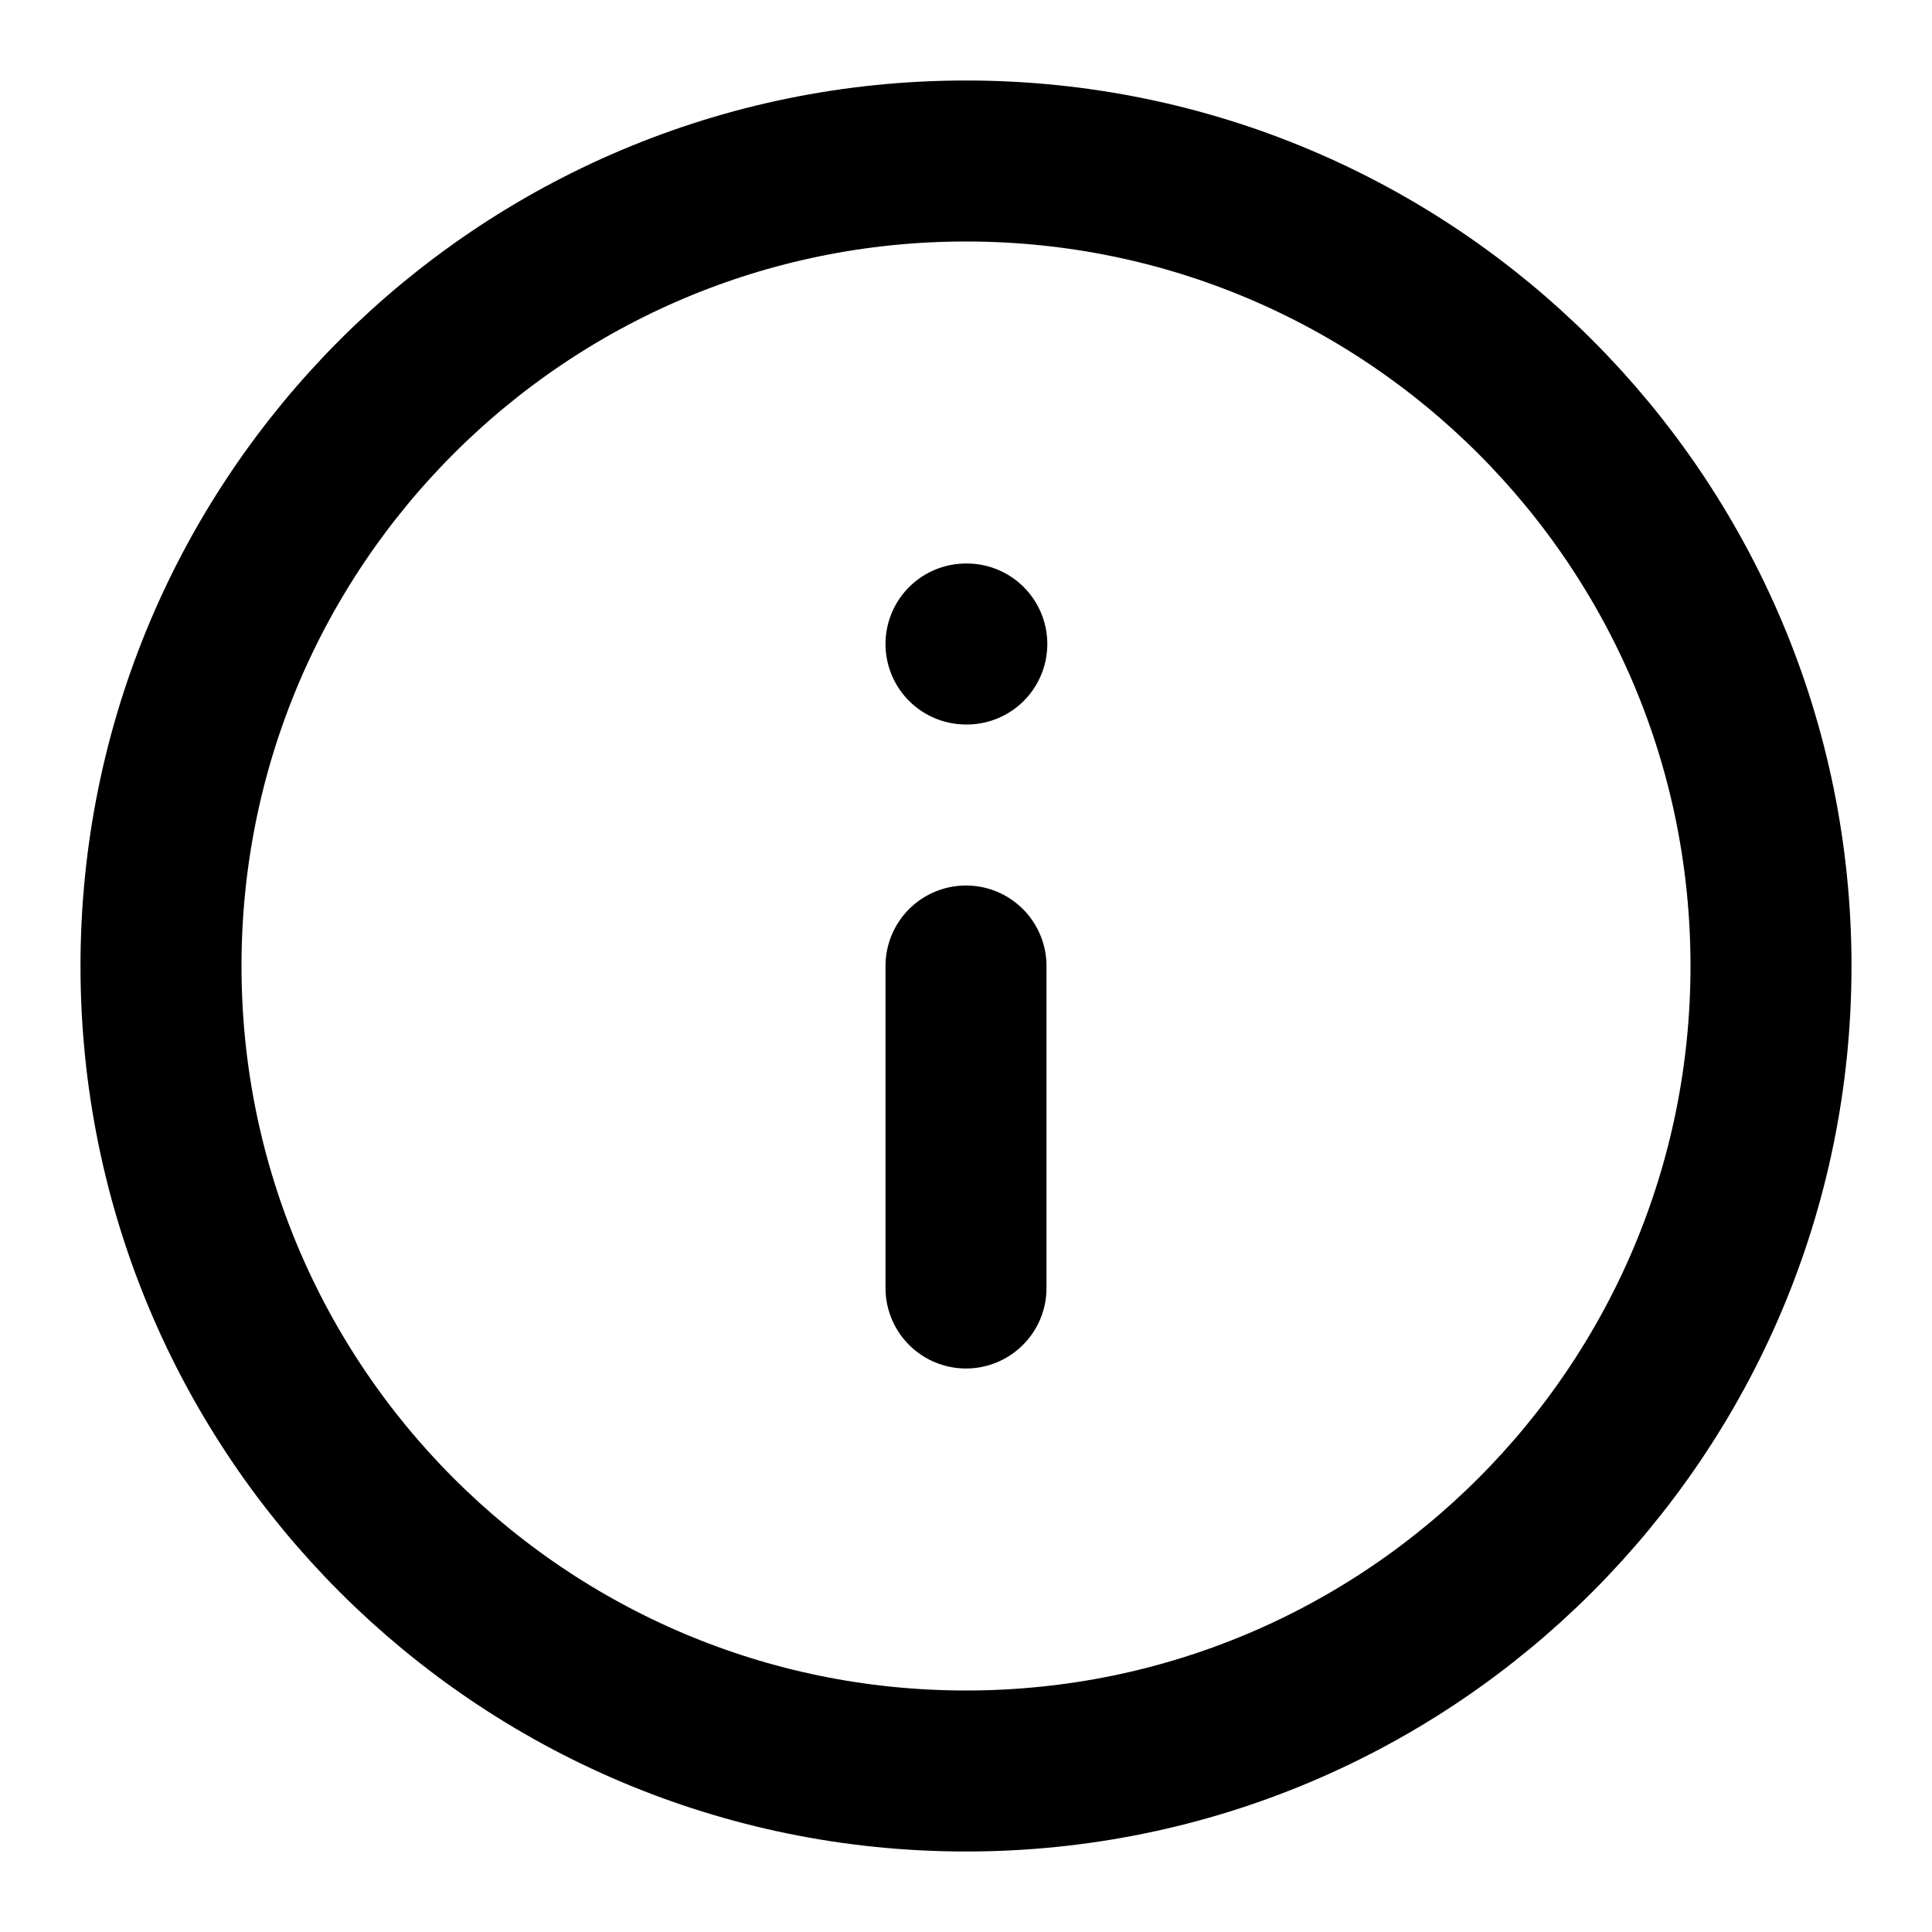
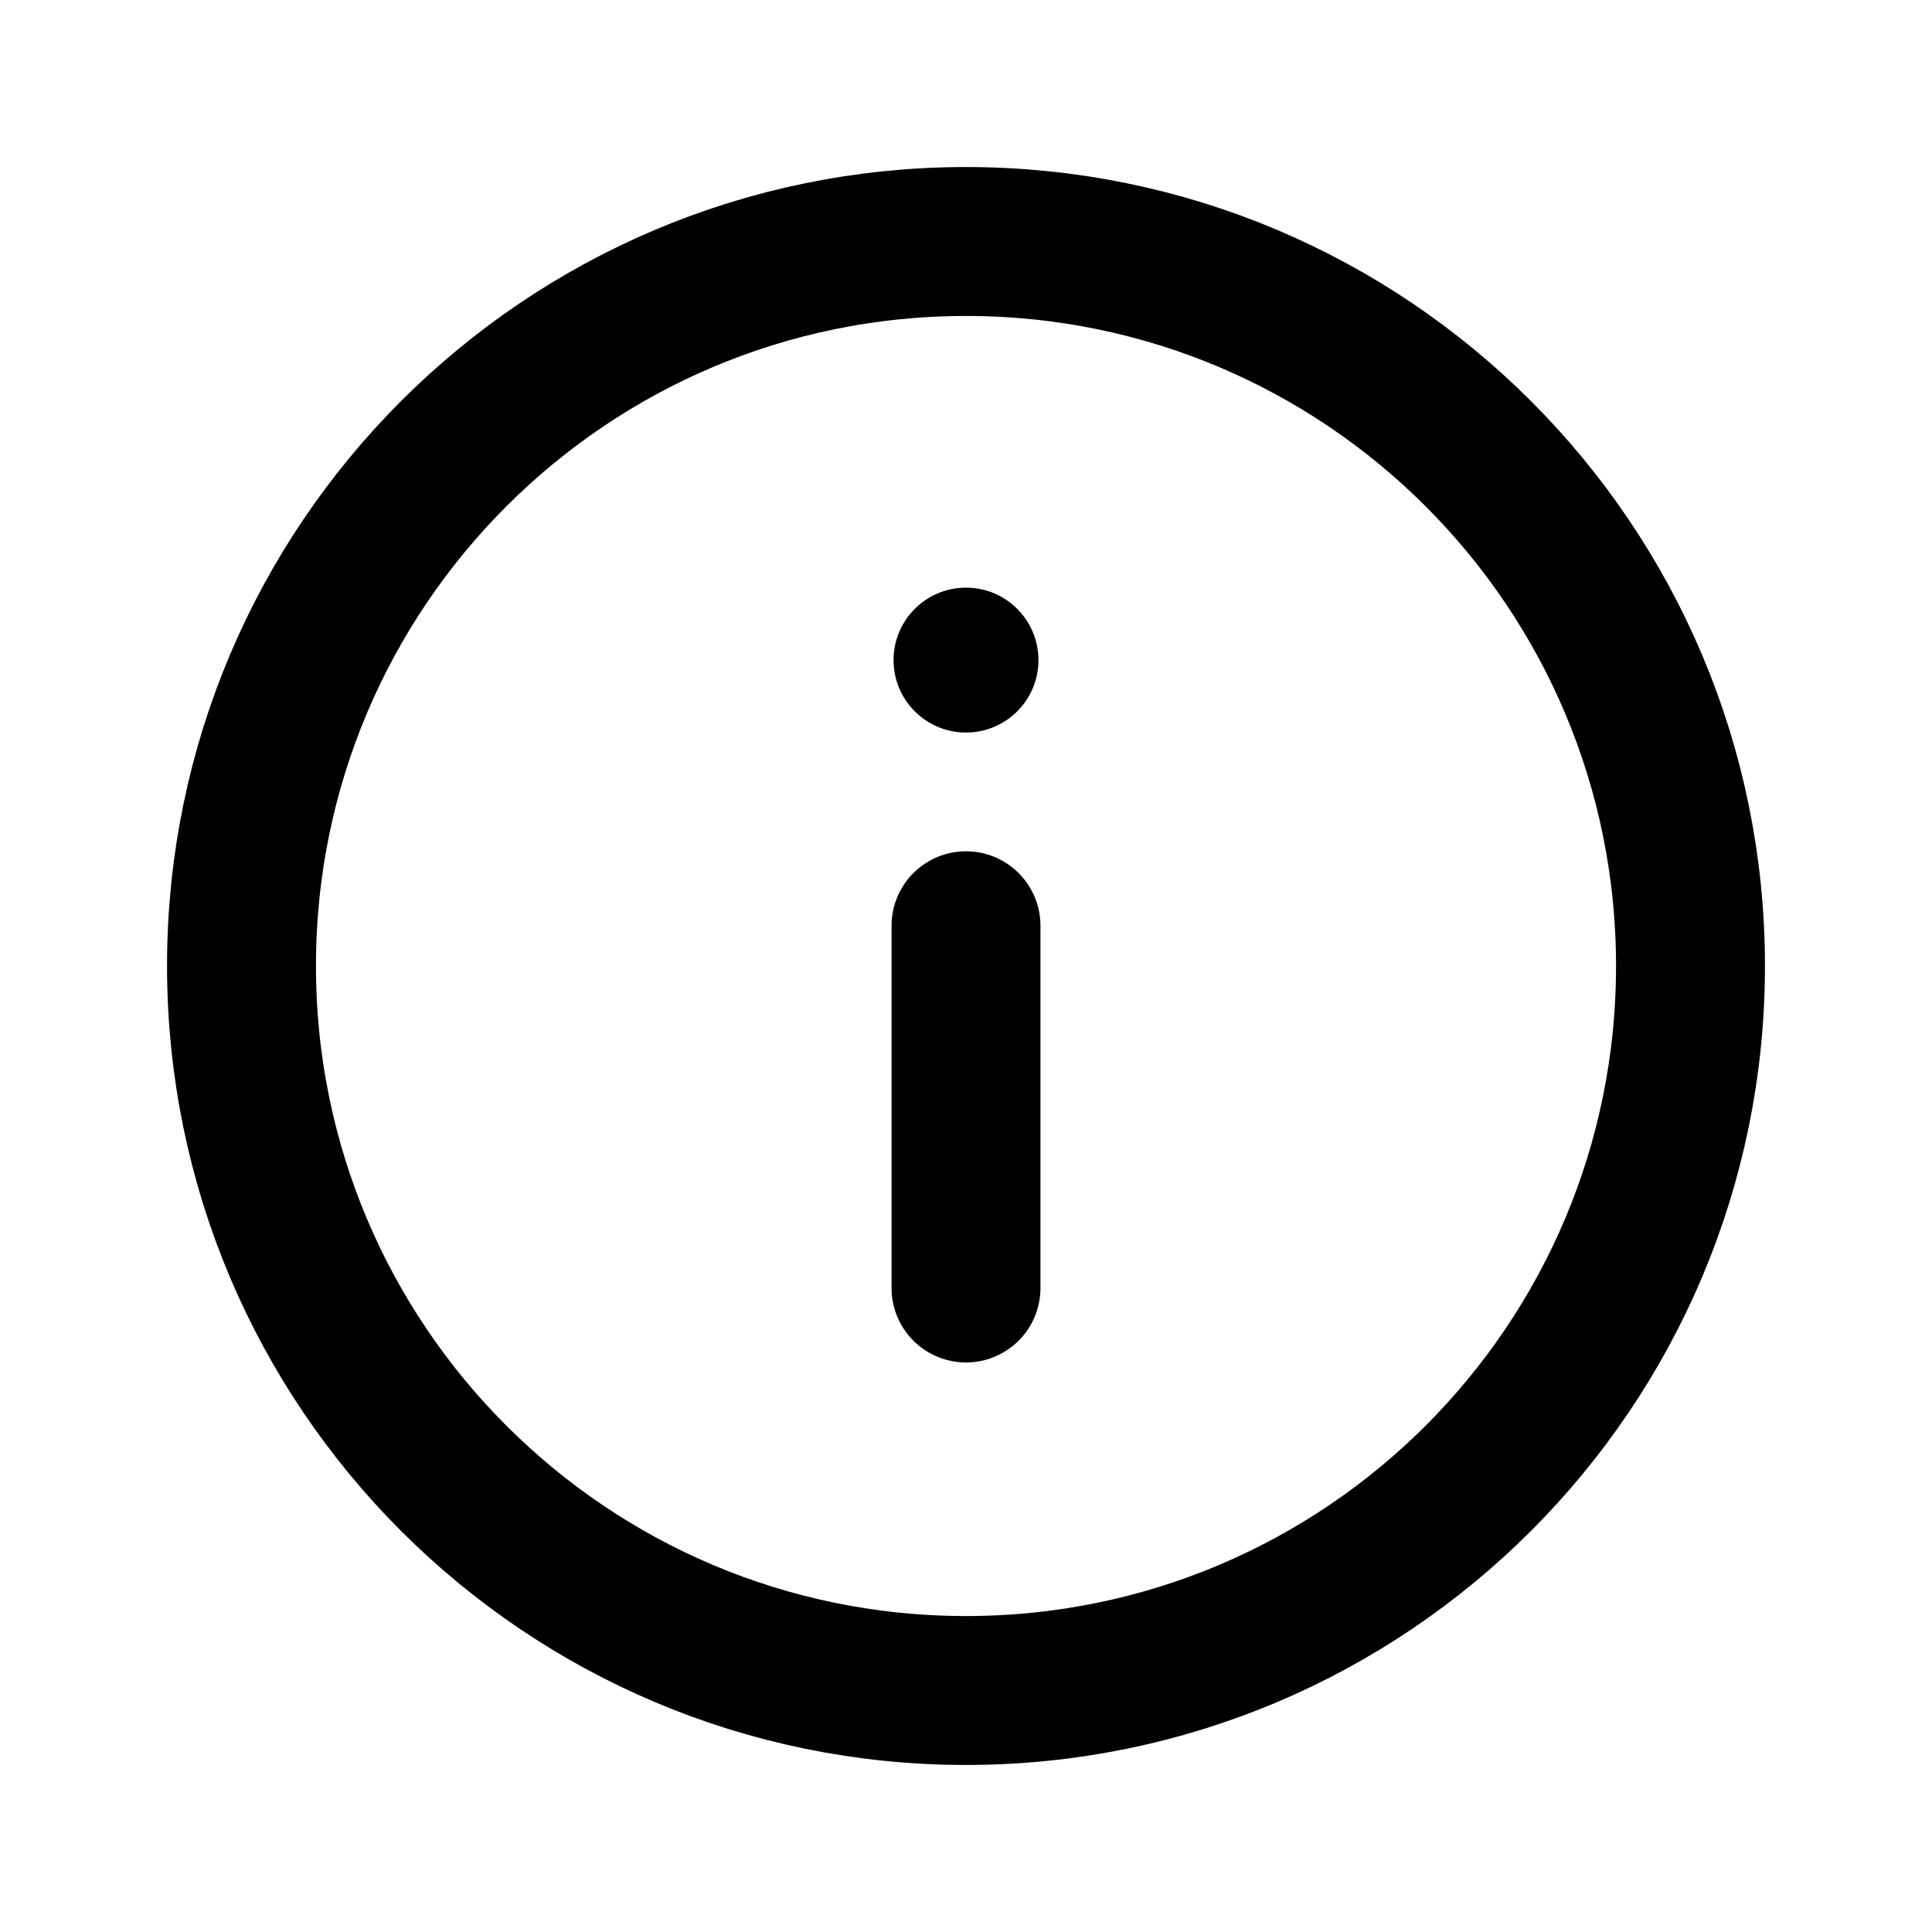
- <svg xmlns="http://www.w3.org/2000/svg" viewBox="0 0 24 24" fill="none" stroke="currentColor" stroke-width="2" stroke-linecap="round" stroke-linejoin="round">
-   <circle cx="12" cy="12" r="10" />
-   <line x1="12" y1="16" x2="12" y2="12" />
-   <line x1="12" y1="8" x2="12.01" y2="8" />
+ <svg xmlns="http://www.w3.org/2000/svg" viewBox="0 0 24 24" fill="none" stroke="currentColor" stroke-width="1.85" stroke-linecap="round" stroke-linejoin="round">
+   <circle cx="12" cy="12" r="9" />
+   <line x1="12" y1="16" x2="12" y2="11.5" />
+   <circle cx="12" cy="8.2" r="0.9" fill="currentColor" stroke="none" />
</svg>
